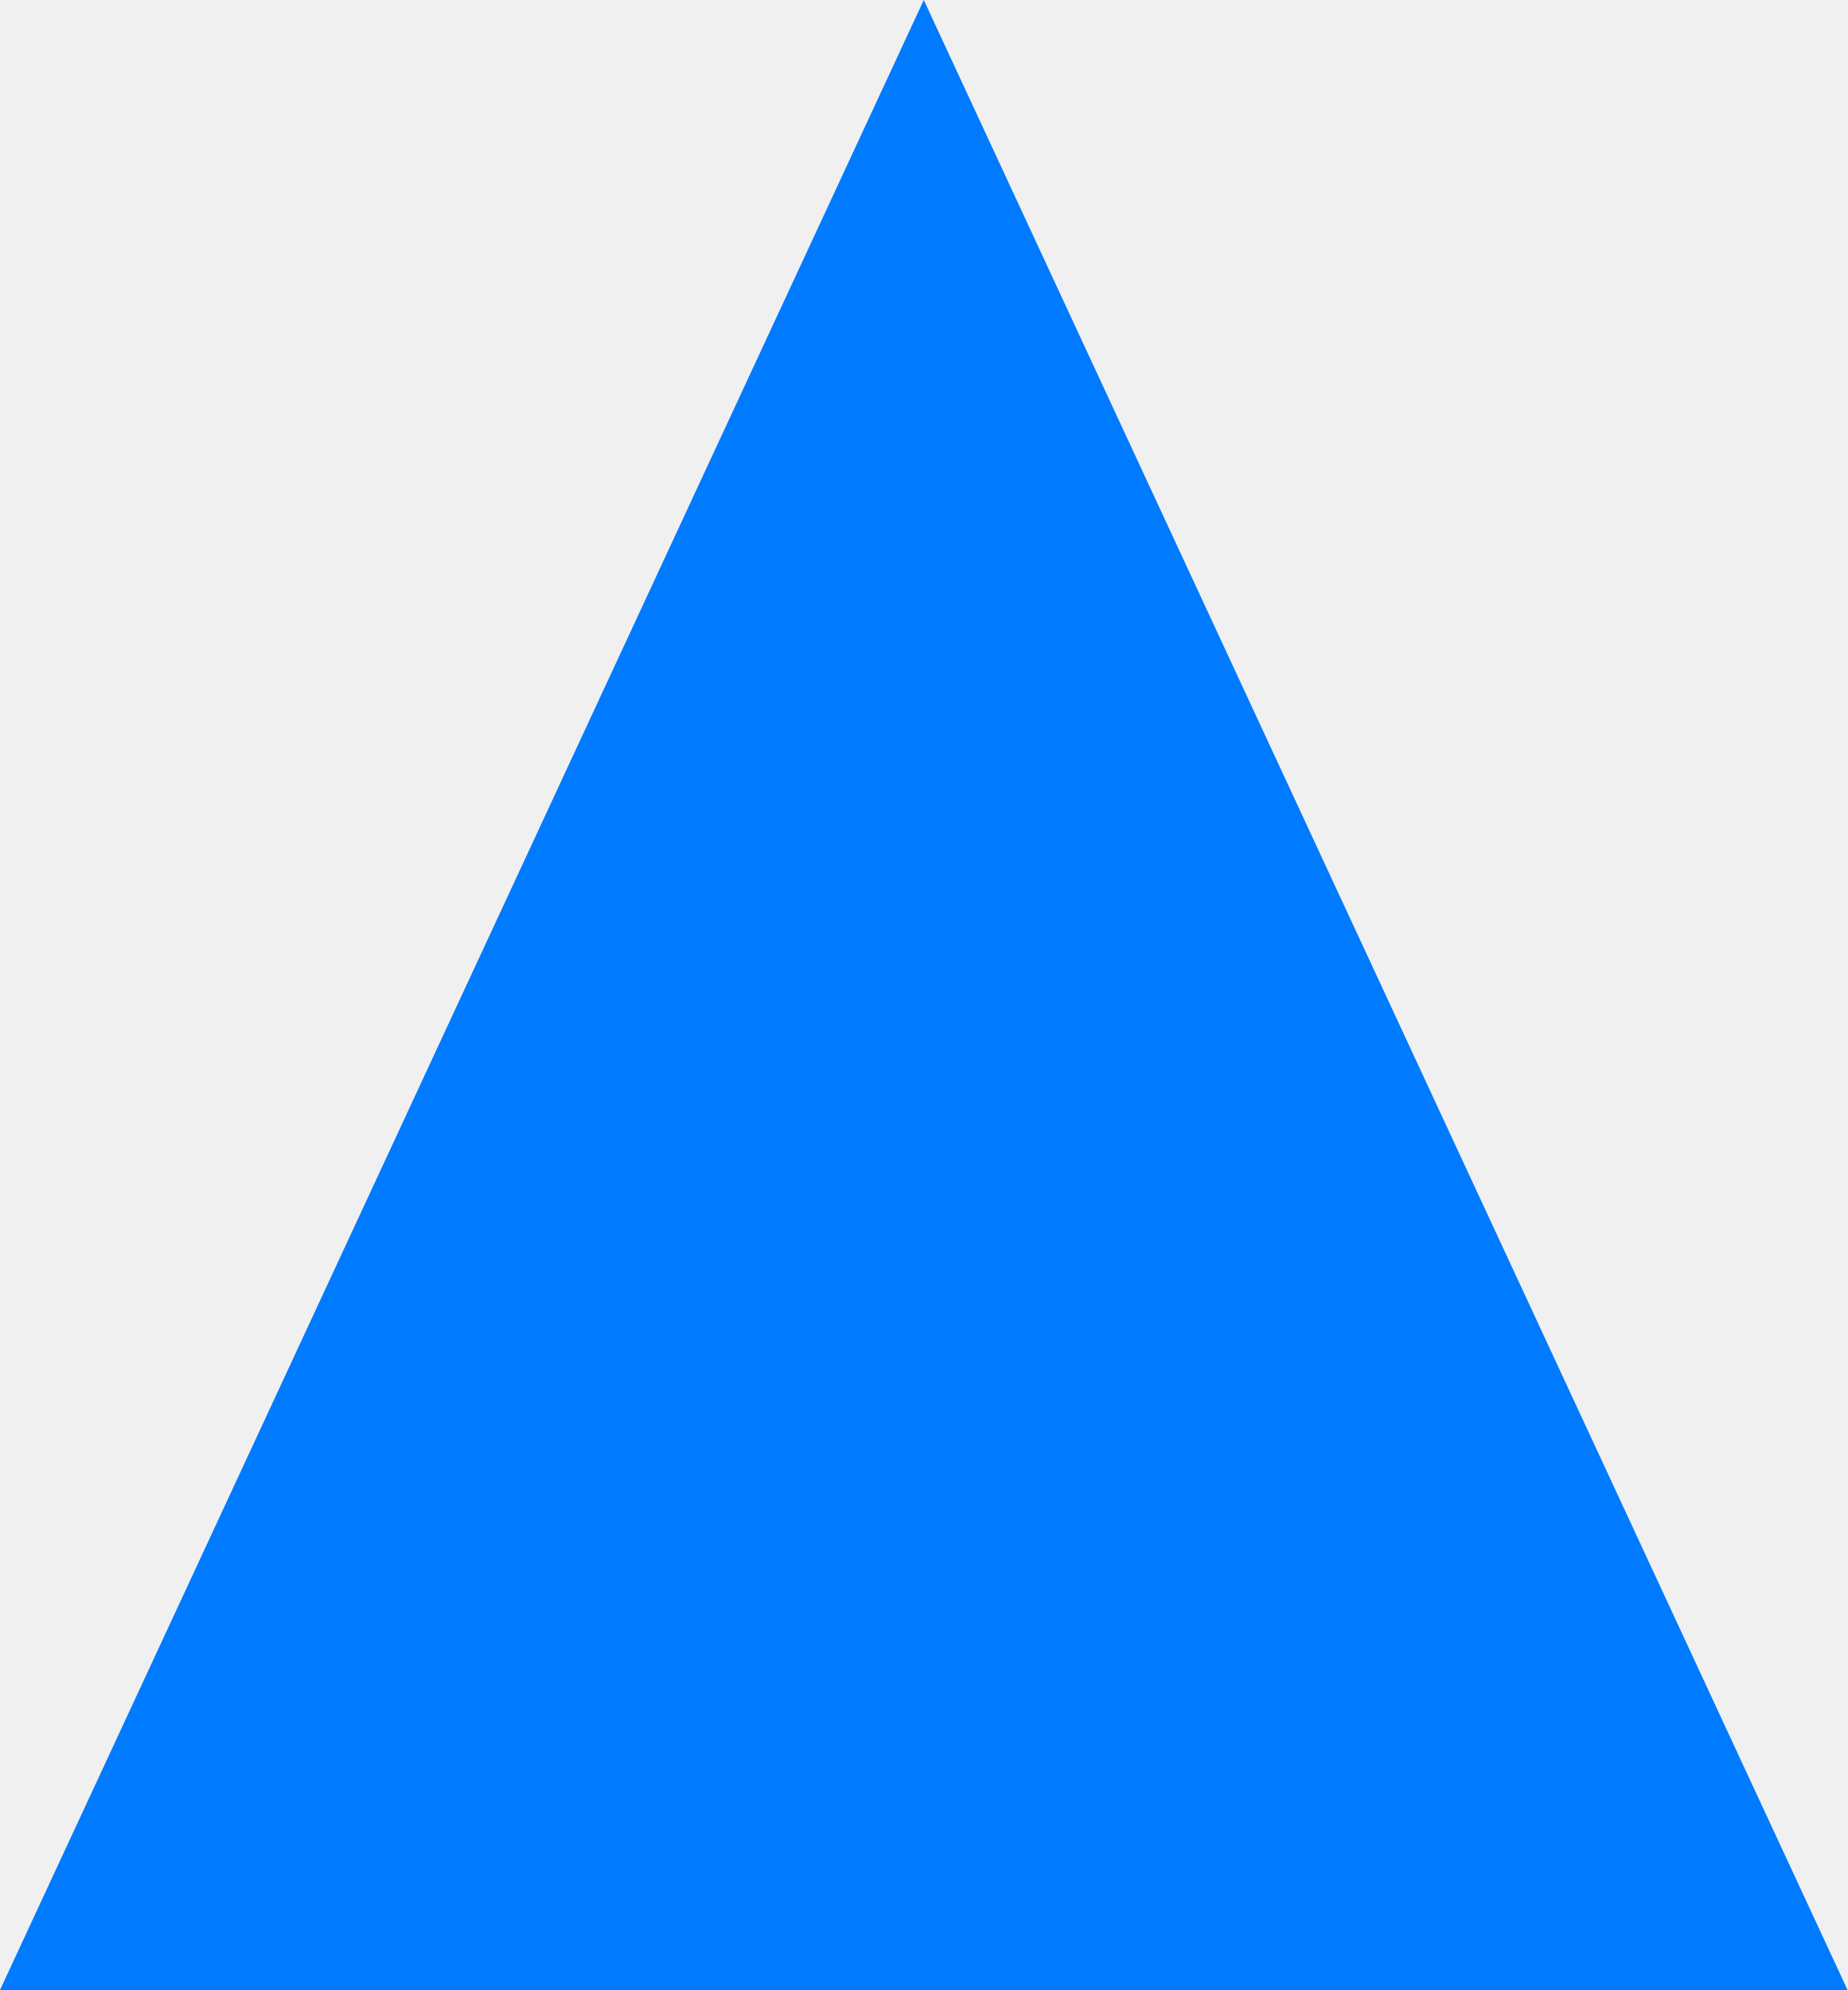
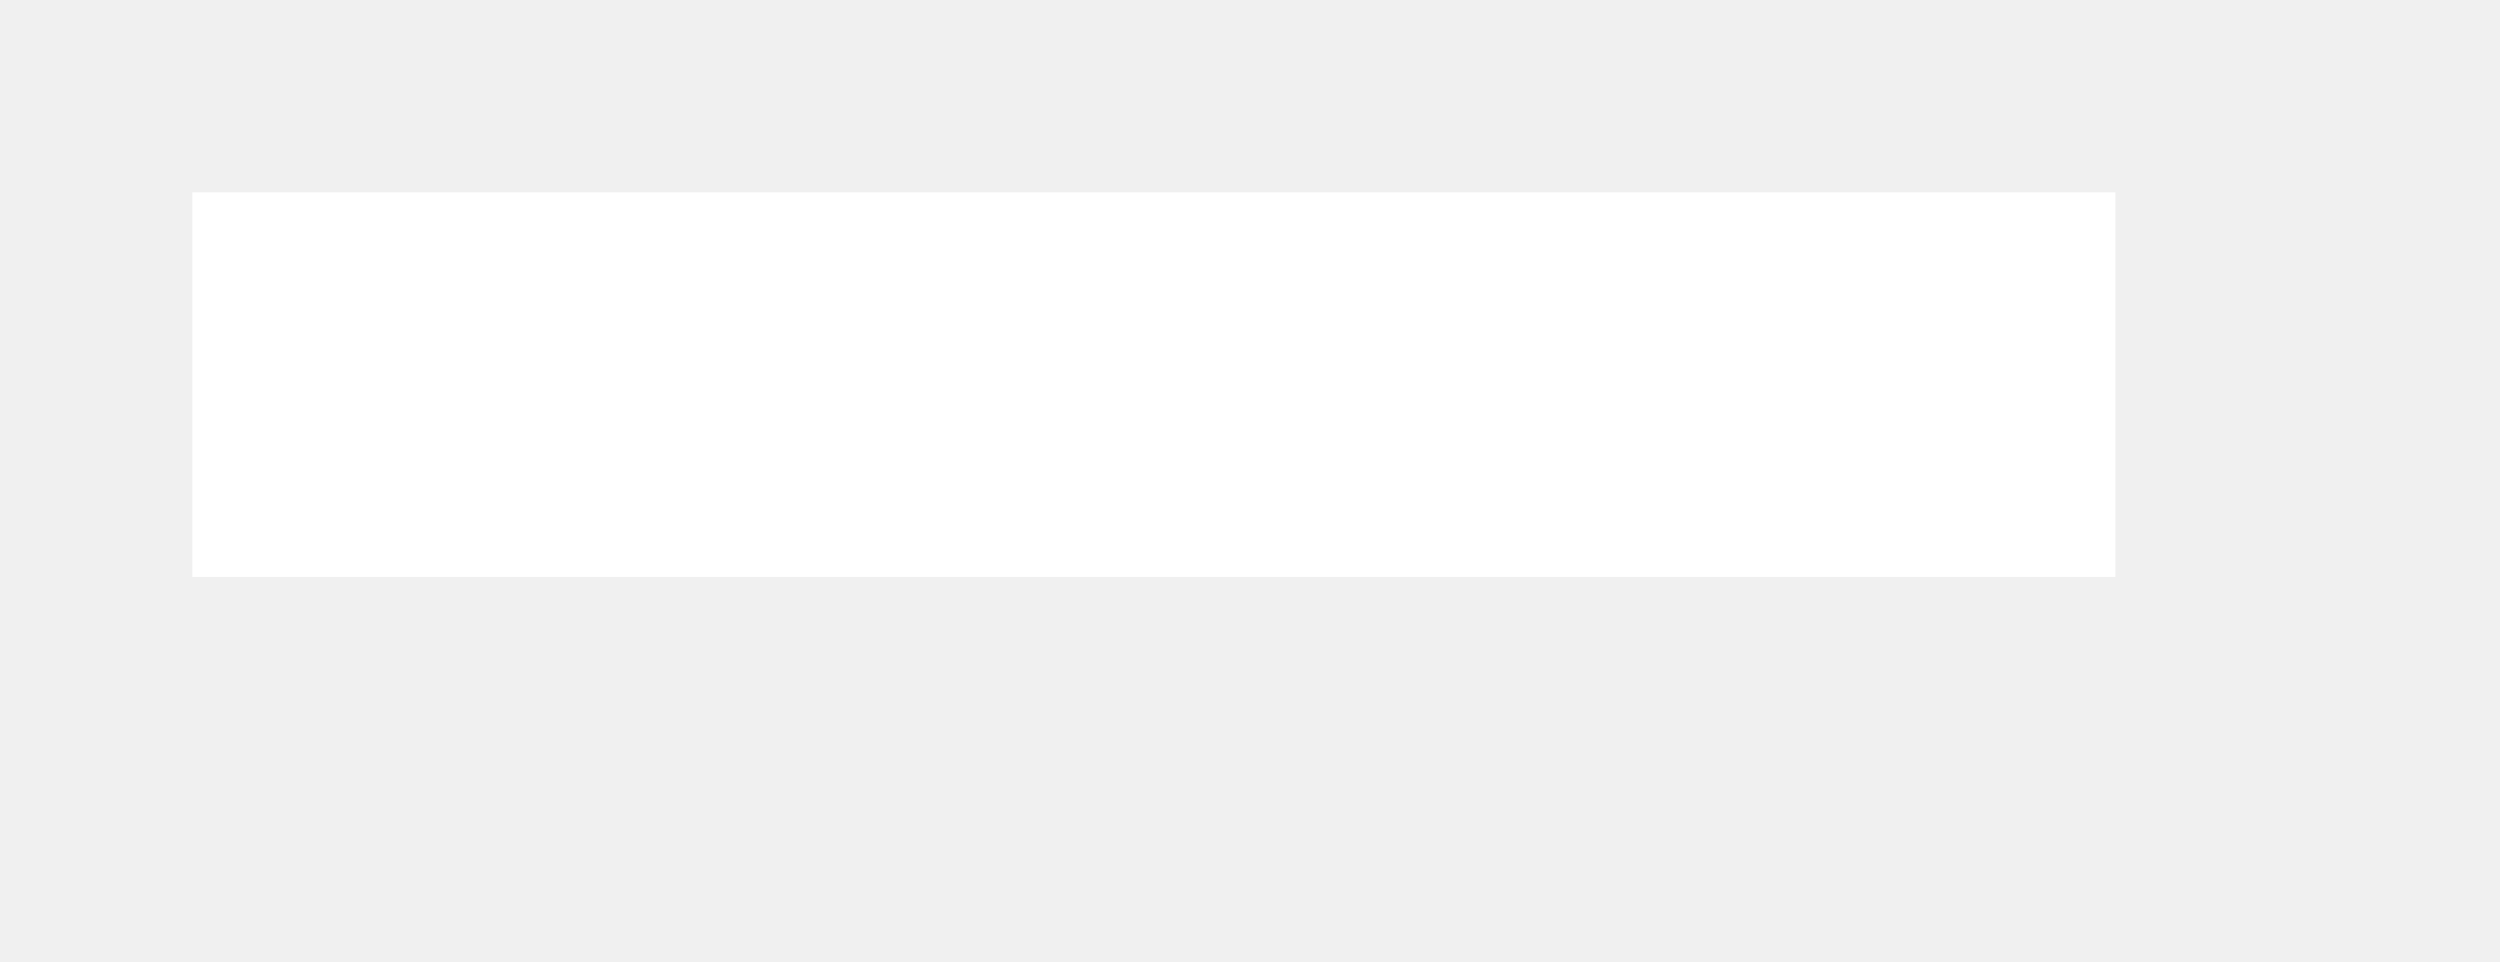
- <svg xmlns="http://www.w3.org/2000/svg" version="1.1" width="13px" height="14px">
-   <g transform="matrix(1 0 0 1 -58 -319 )">
-     <path d="M 13 14  L 6.5 0  L 0 14  L 13 14  Z " fill-rule="nonzero" fill="#007aff" stroke="none" transform="matrix(1 0 0 1 58 319 )" />
+ <svg xmlns="http://www.w3.org/2000/svg" version="1.1" width="13px" height="5px">
+   <g transform="matrix(1 0 0 1 -29 -312 )">
+     <path d="M 30 314  L 40 314  " stroke-width="2" stroke="#ffffff" fill="none" />
  </g>
</svg>
